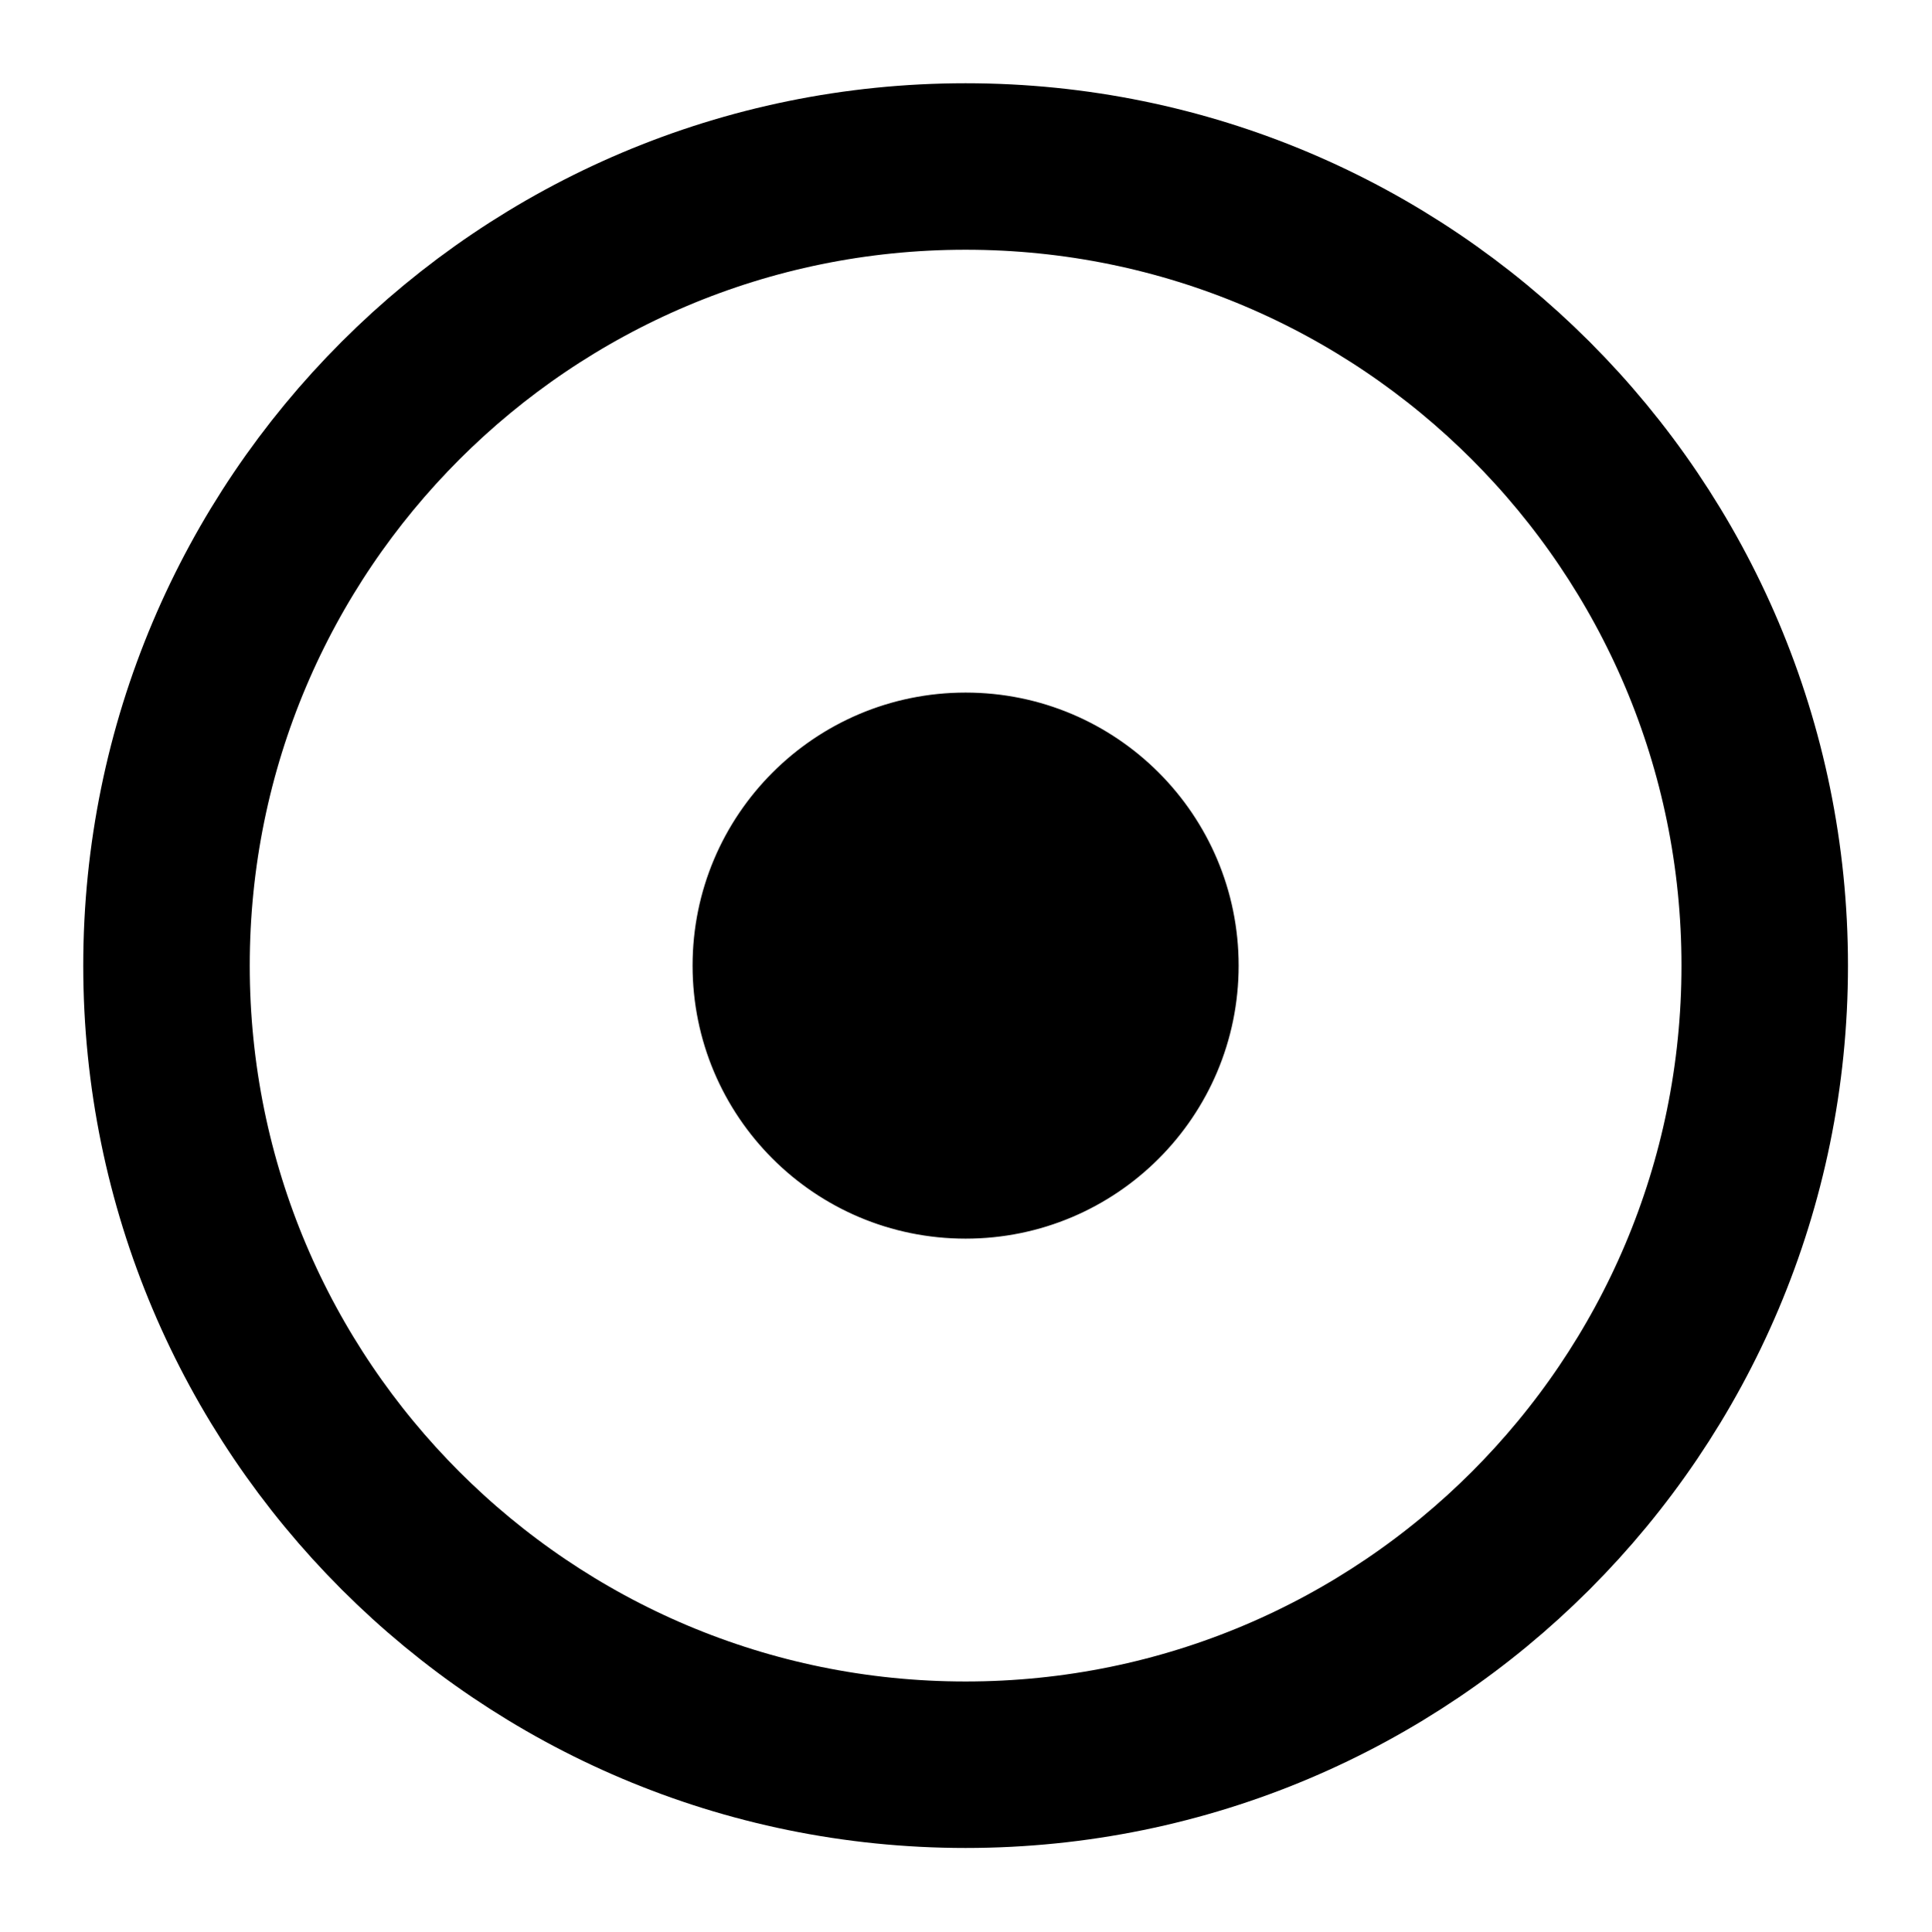
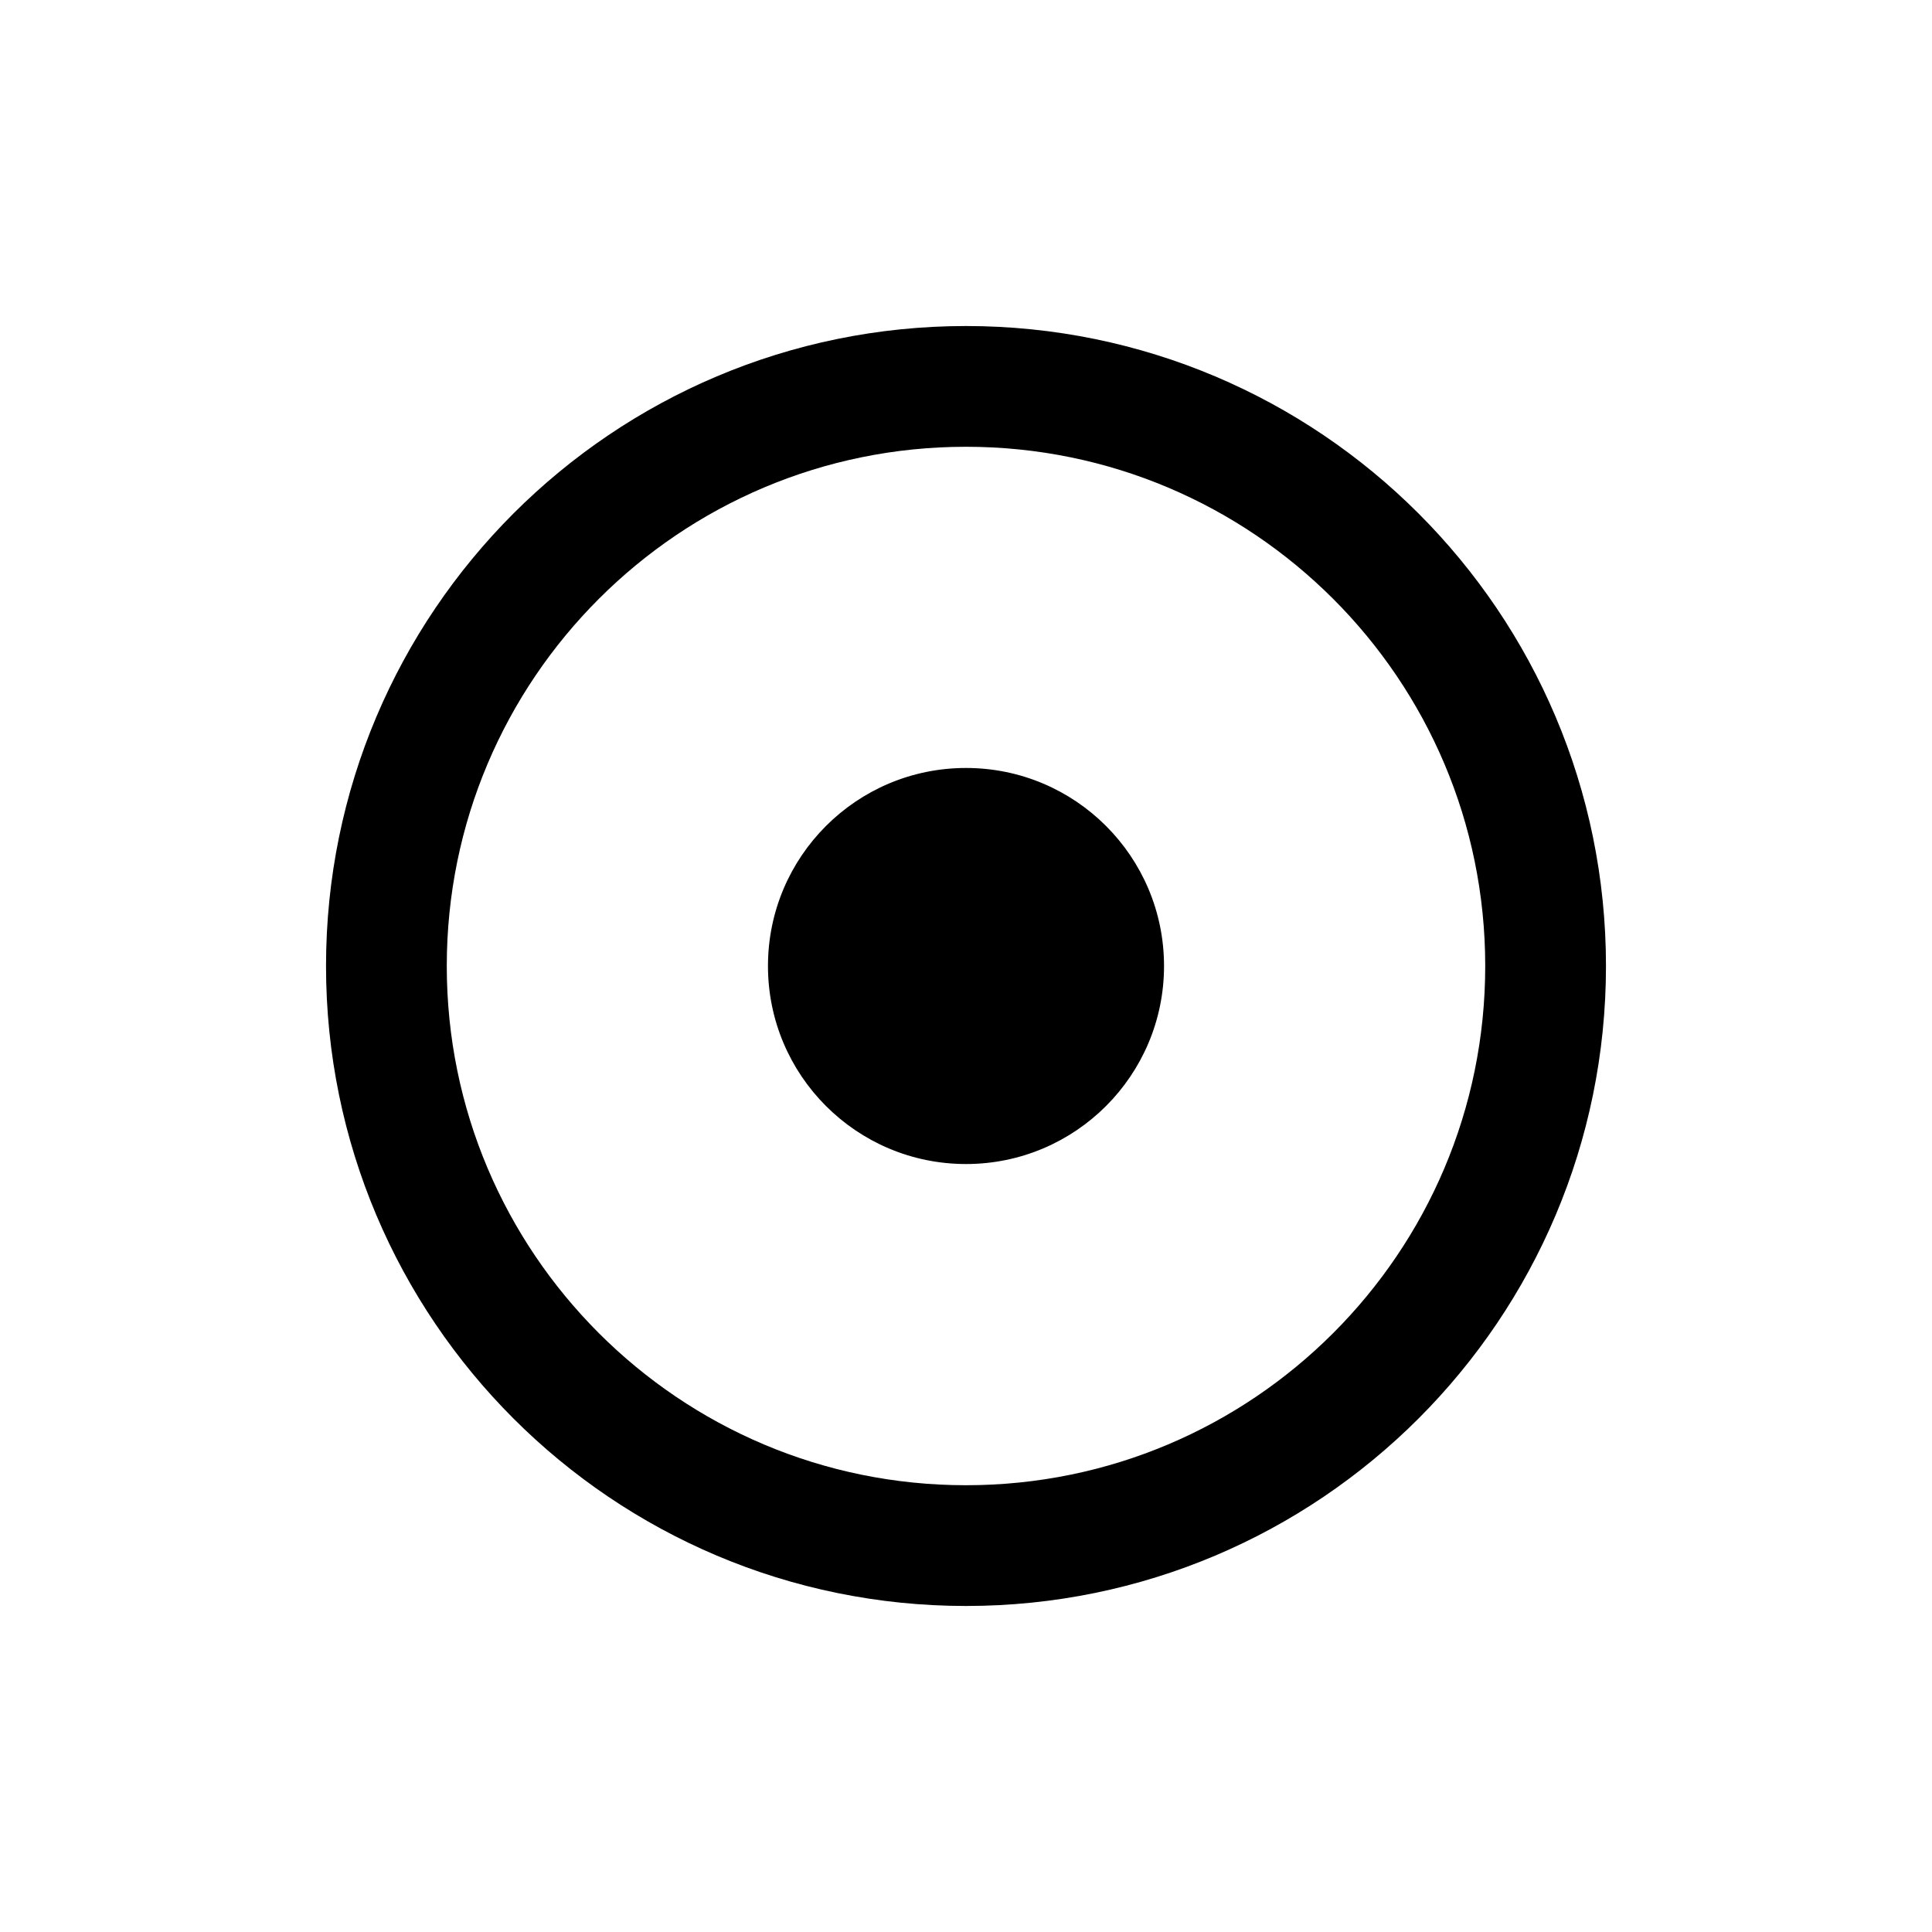
- <svg xmlns="http://www.w3.org/2000/svg" fill="transparent" viewBox="-72.5 -72.5 145 145" width="145px" height="145px">
+ <svg xmlns="http://www.w3.org/2000/svg" fill="transparent" viewBox="-100 -100 200 200" width="200px" height="200px">
  <circle cx="0" cy="0" r="60" stroke="black" fill="none" stroke-width="12.5" />
  <circle cx="0" cy="0" r="20" stroke="black" fill="black" stroke-width="" />
</svg>
